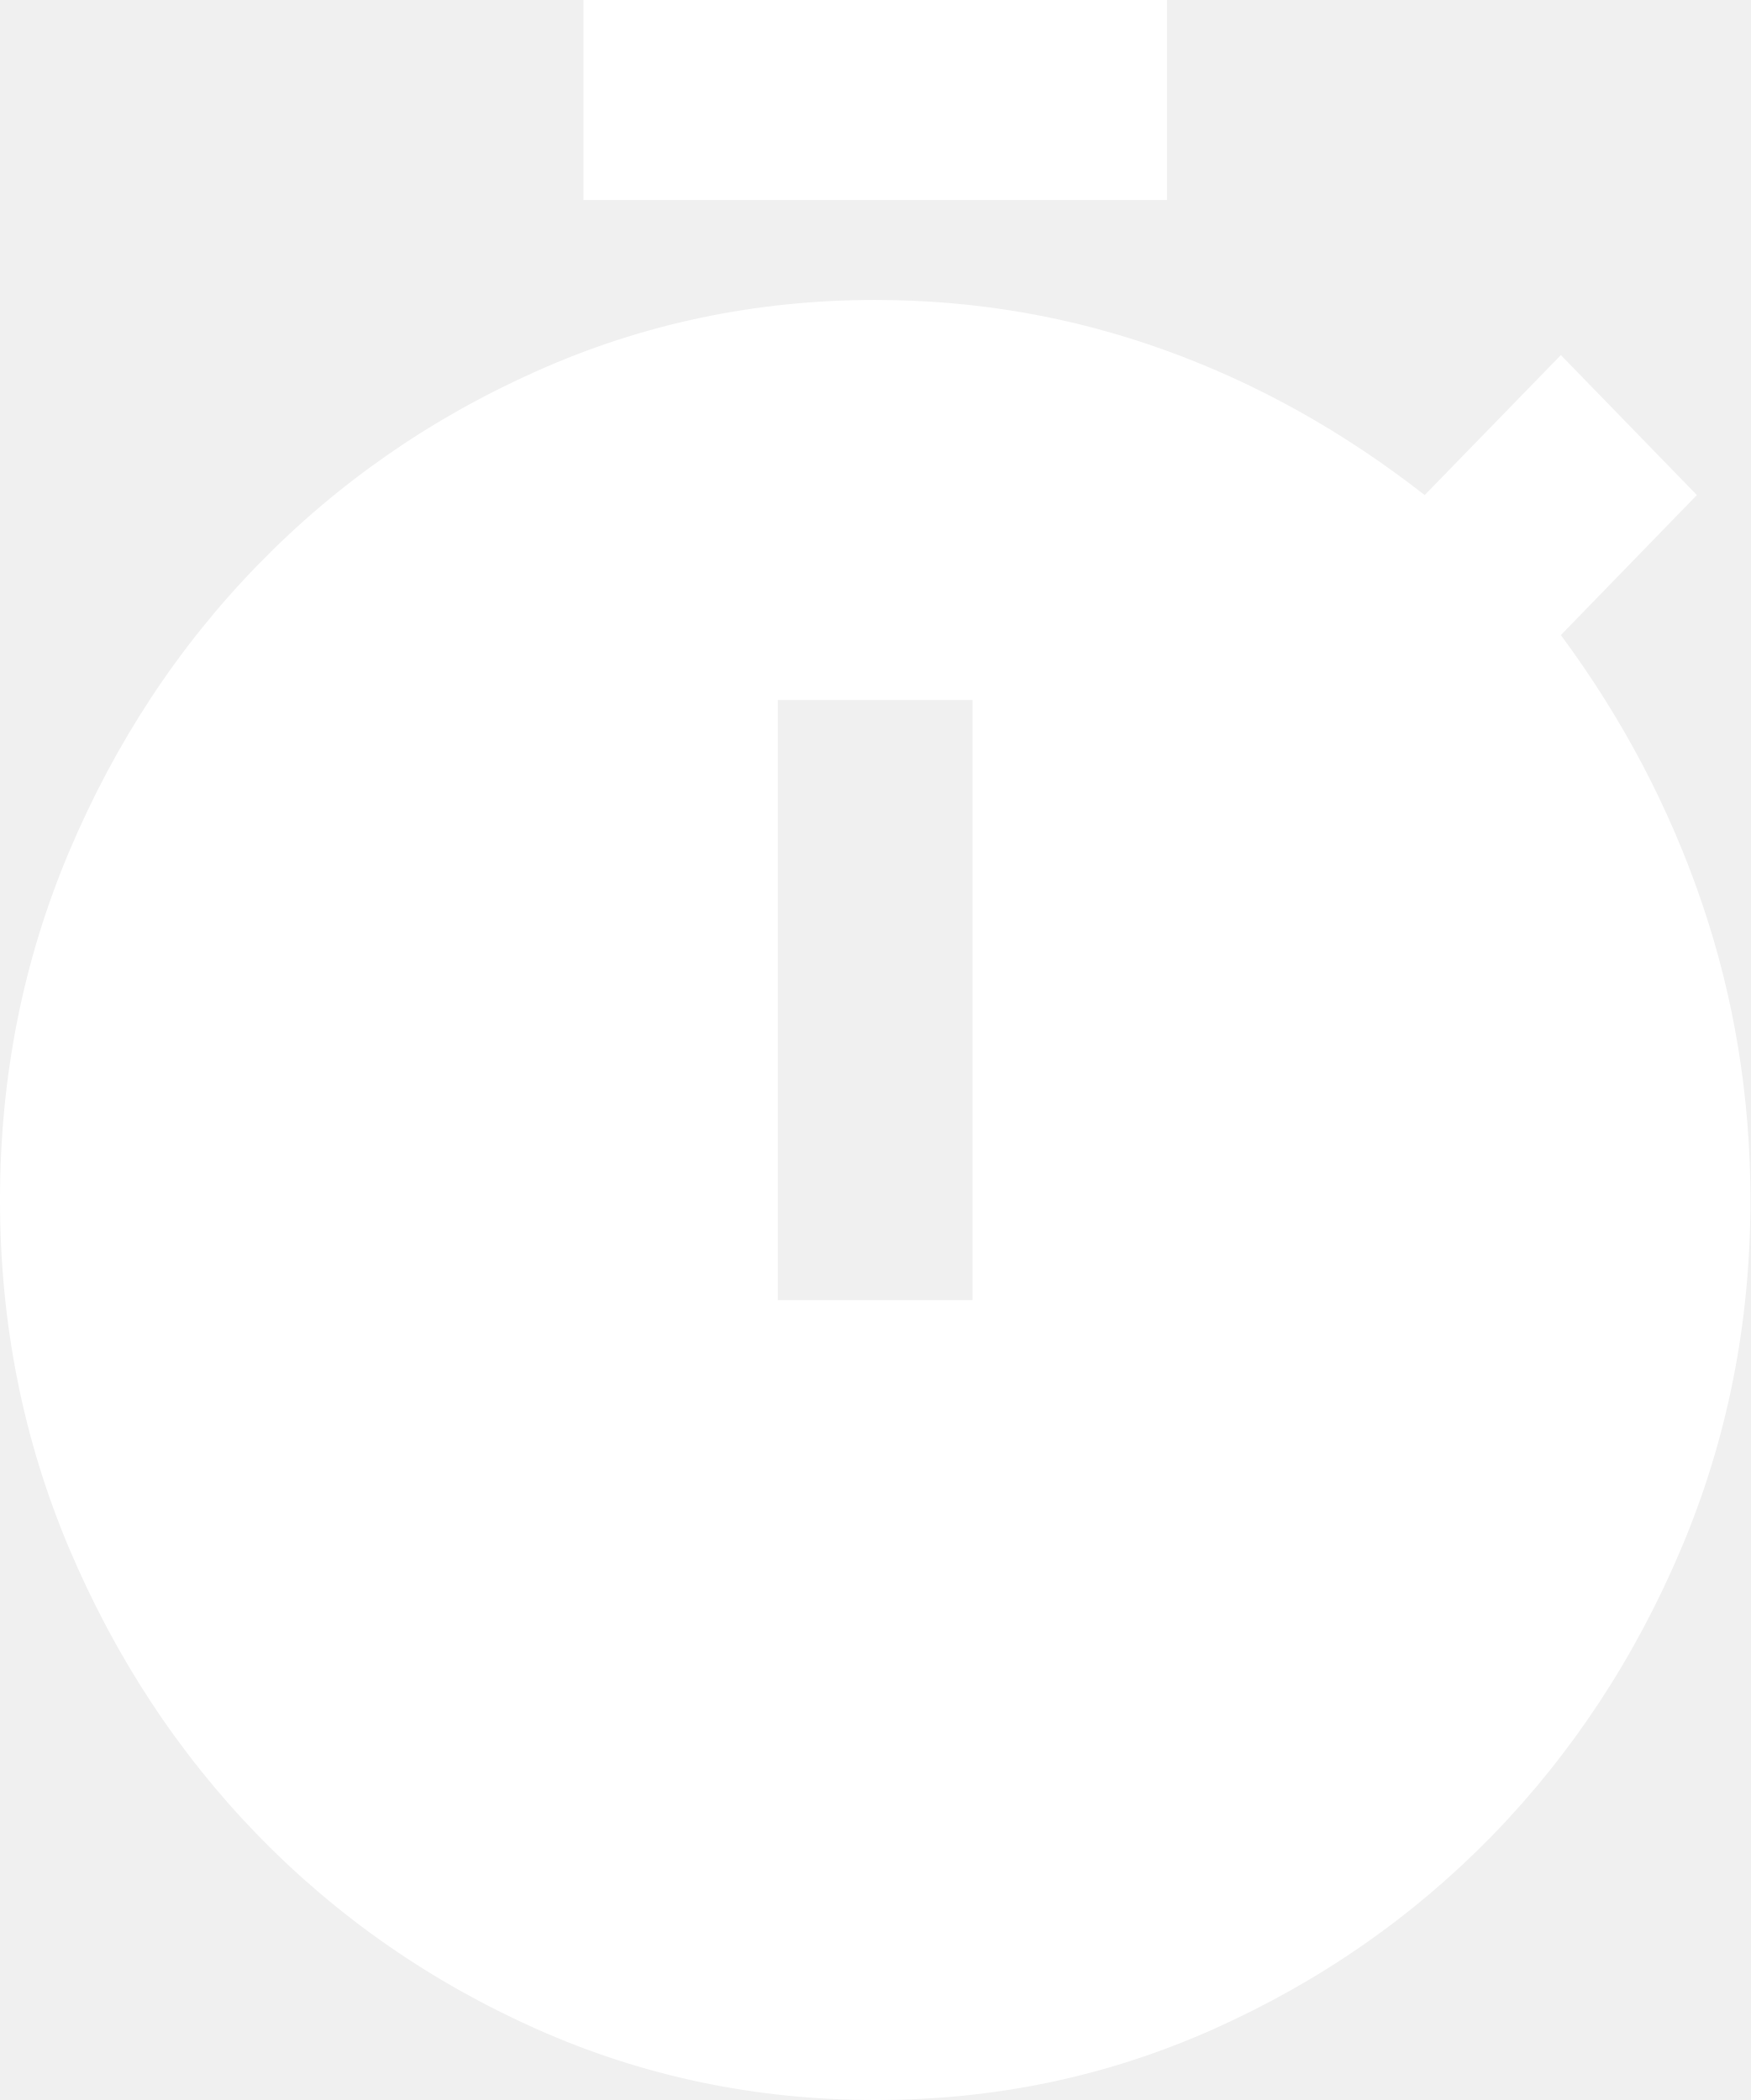
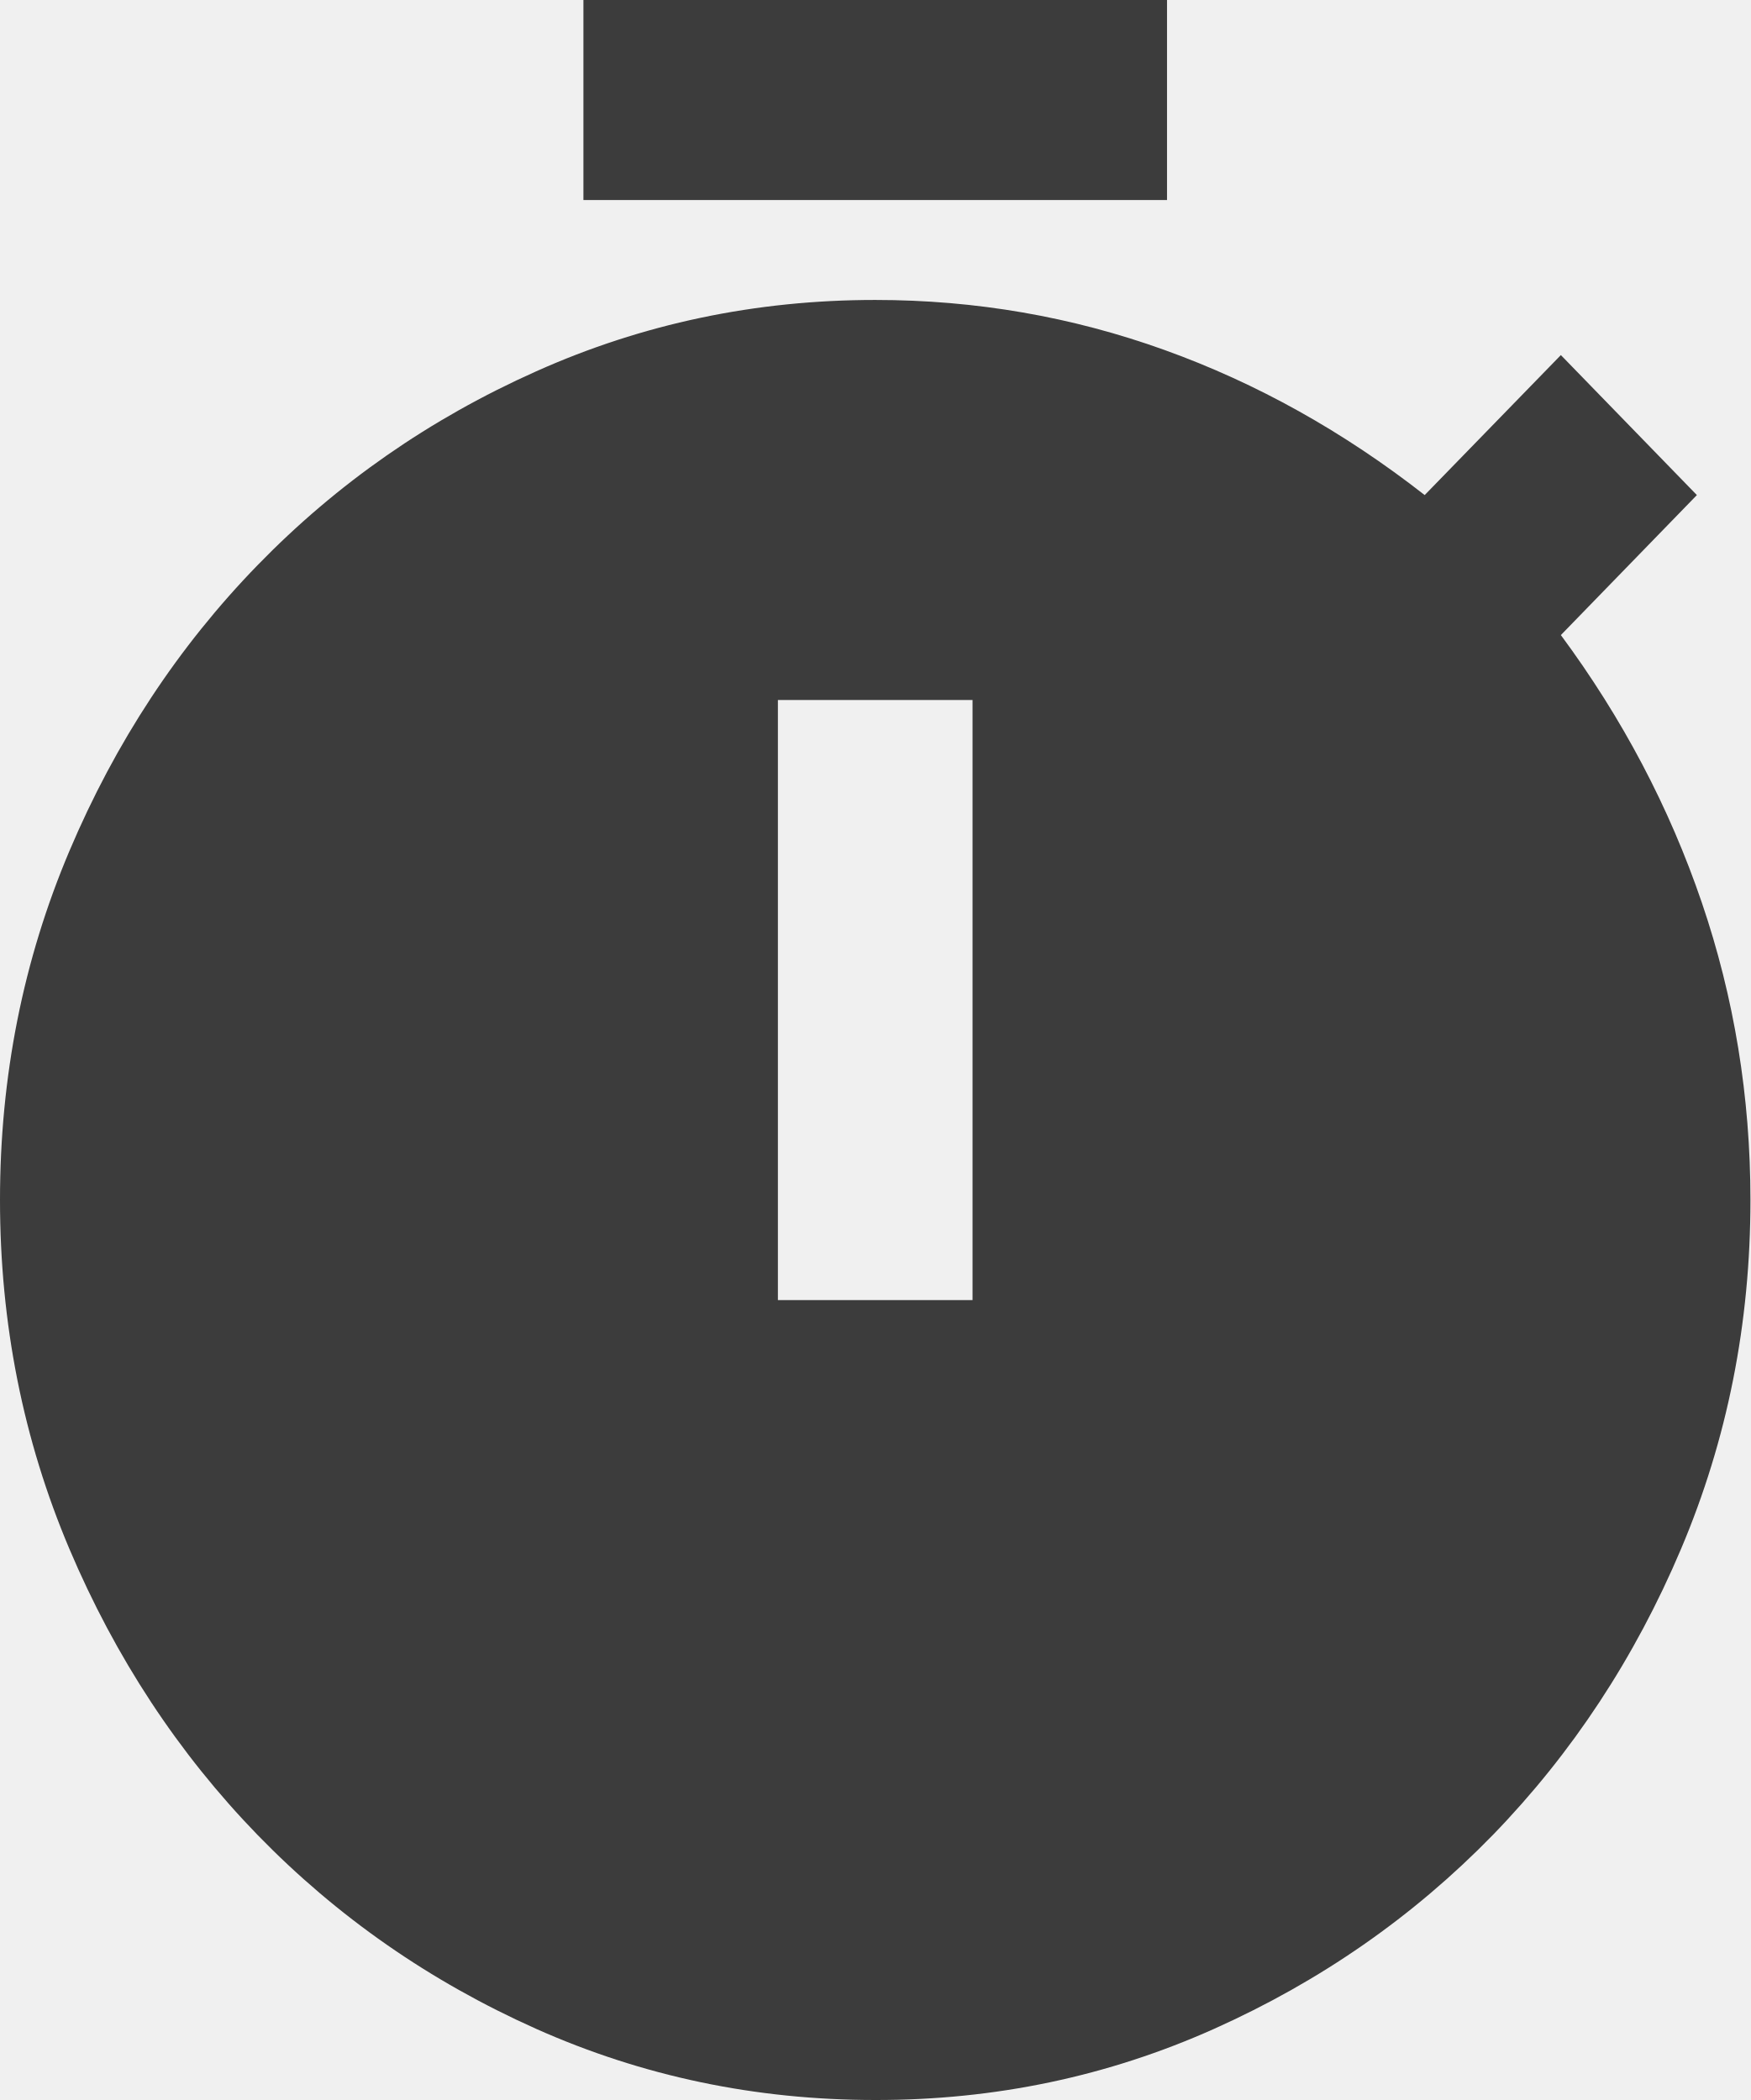
<svg xmlns="http://www.w3.org/2000/svg" width="10" height="12" viewBox="0 0 10 12" fill="none">
-   <path d="M3.333 1.143V0H6.667V1.143H3.333ZM4.444 7.429H5.556V4H4.444V7.429ZM5 12C4.315 12 3.669 11.864 3.062 11.593C2.456 11.322 1.926 10.953 1.472 10.486C1.019 10.019 0.66 9.473 0.396 8.85C0.132 8.226 0 7.562 0 6.857C0 6.152 0.132 5.488 0.396 4.864C0.66 4.24 1.019 3.695 1.472 3.229C1.926 2.762 2.456 2.393 3.063 2.122C3.67 1.85 4.316 1.714 5 1.714C5.574 1.714 6.125 1.81 6.653 2C7.181 2.19 7.676 2.467 8.139 2.829L8.917 2.029L9.694 2.829L8.917 3.629C9.269 4.105 9.537 4.614 9.722 5.157C9.907 5.7 10 6.267 10 6.857C10 7.562 9.868 8.226 9.604 8.85C9.34 9.474 8.981 10.019 8.528 10.486C8.074 10.952 7.544 11.321 6.937 11.593C6.33 11.865 5.684 12.001 5 12Z" fill="white" />
+   <path d="M3.333 1.143V0H6.667V1.143H3.333ZM4.444 7.429H5.556V4H4.444V7.429ZM5 12C4.315 12 3.669 11.864 3.062 11.593C2.456 11.322 1.926 10.953 1.472 10.486C1.019 10.019 0.66 9.473 0.396 8.85C0.132 8.226 0 7.562 0 6.857C0 6.152 0.132 5.488 0.396 4.864C0.66 4.24 1.019 3.695 1.472 3.229C1.926 2.762 2.456 2.393 3.063 2.122C3.67 1.85 4.316 1.714 5 1.714C5.574 1.714 6.125 1.81 6.653 2C7.181 2.19 7.676 2.467 8.139 2.829L8.917 2.029L9.694 2.829L8.917 3.629C9.269 4.105 9.537 4.614 9.722 5.157C9.907 5.7 10 6.267 10 6.857C10 7.562 9.868 8.226 9.604 8.85C9.34 9.474 8.981 10.019 8.528 10.486C8.074 10.952 7.544 11.321 6.937 11.593C6.33 11.865 5.684 12.001 5 12Z" fill="#3C3C3C" />
</svg>
